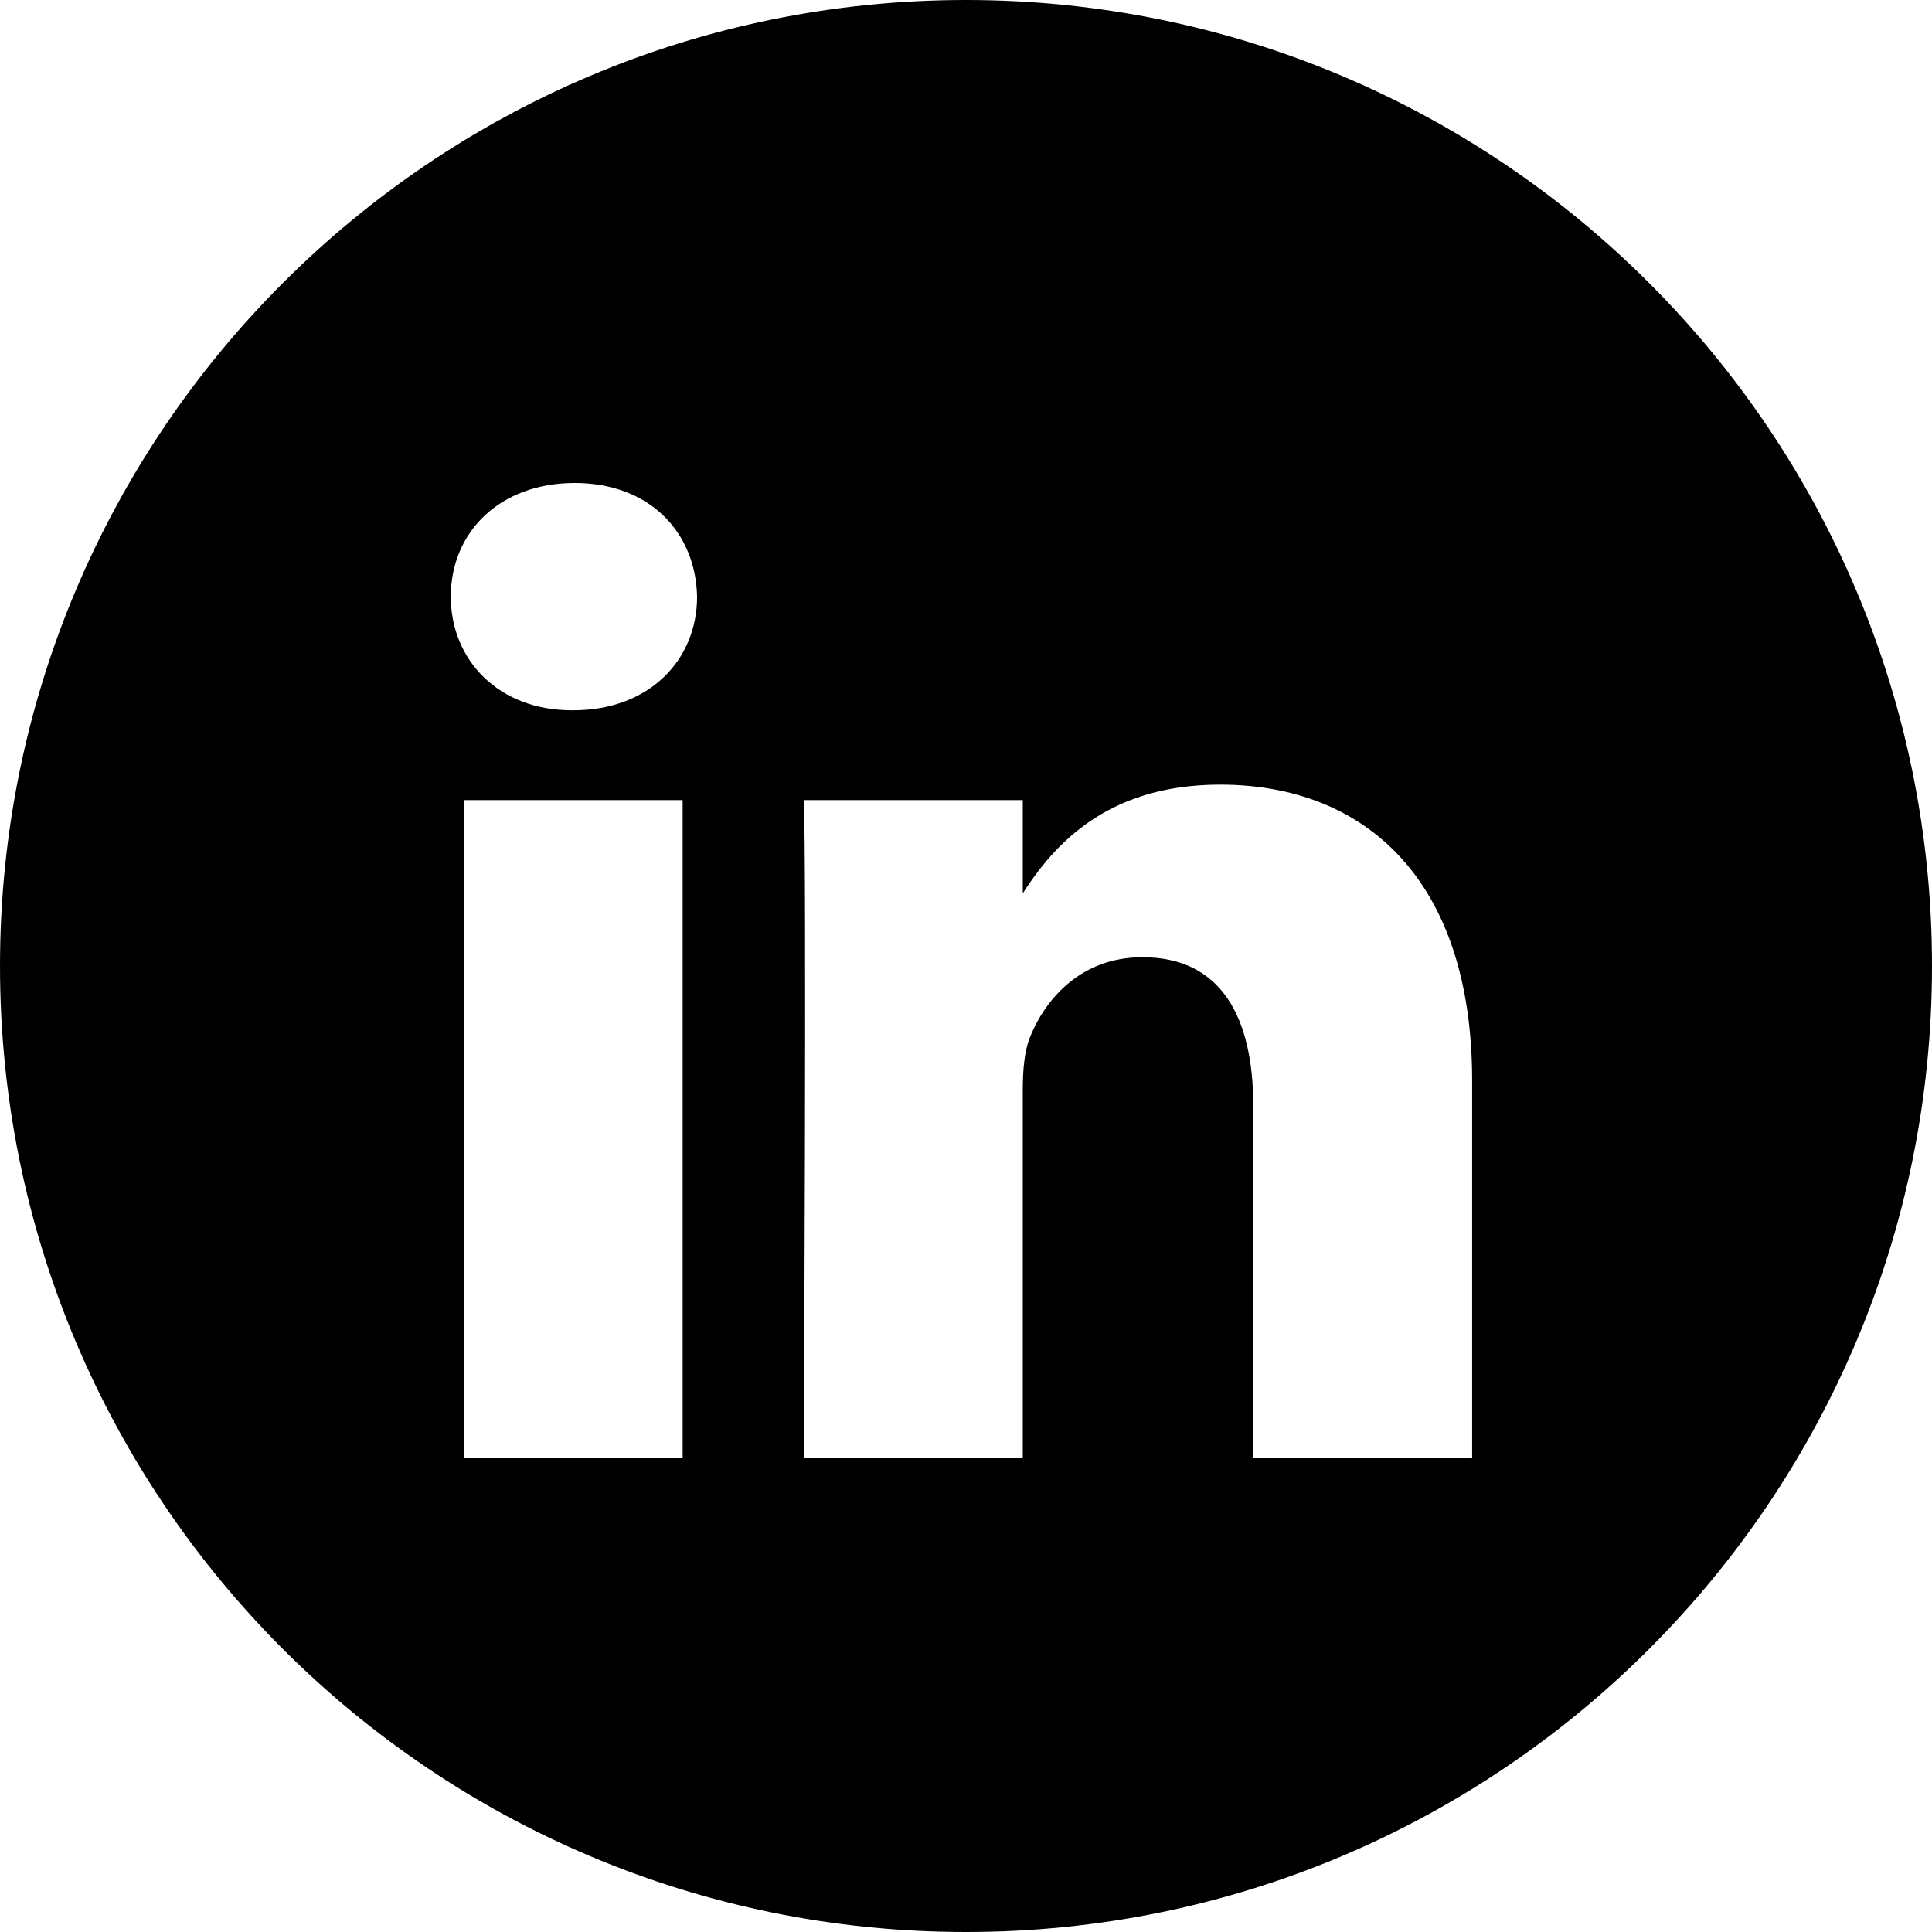
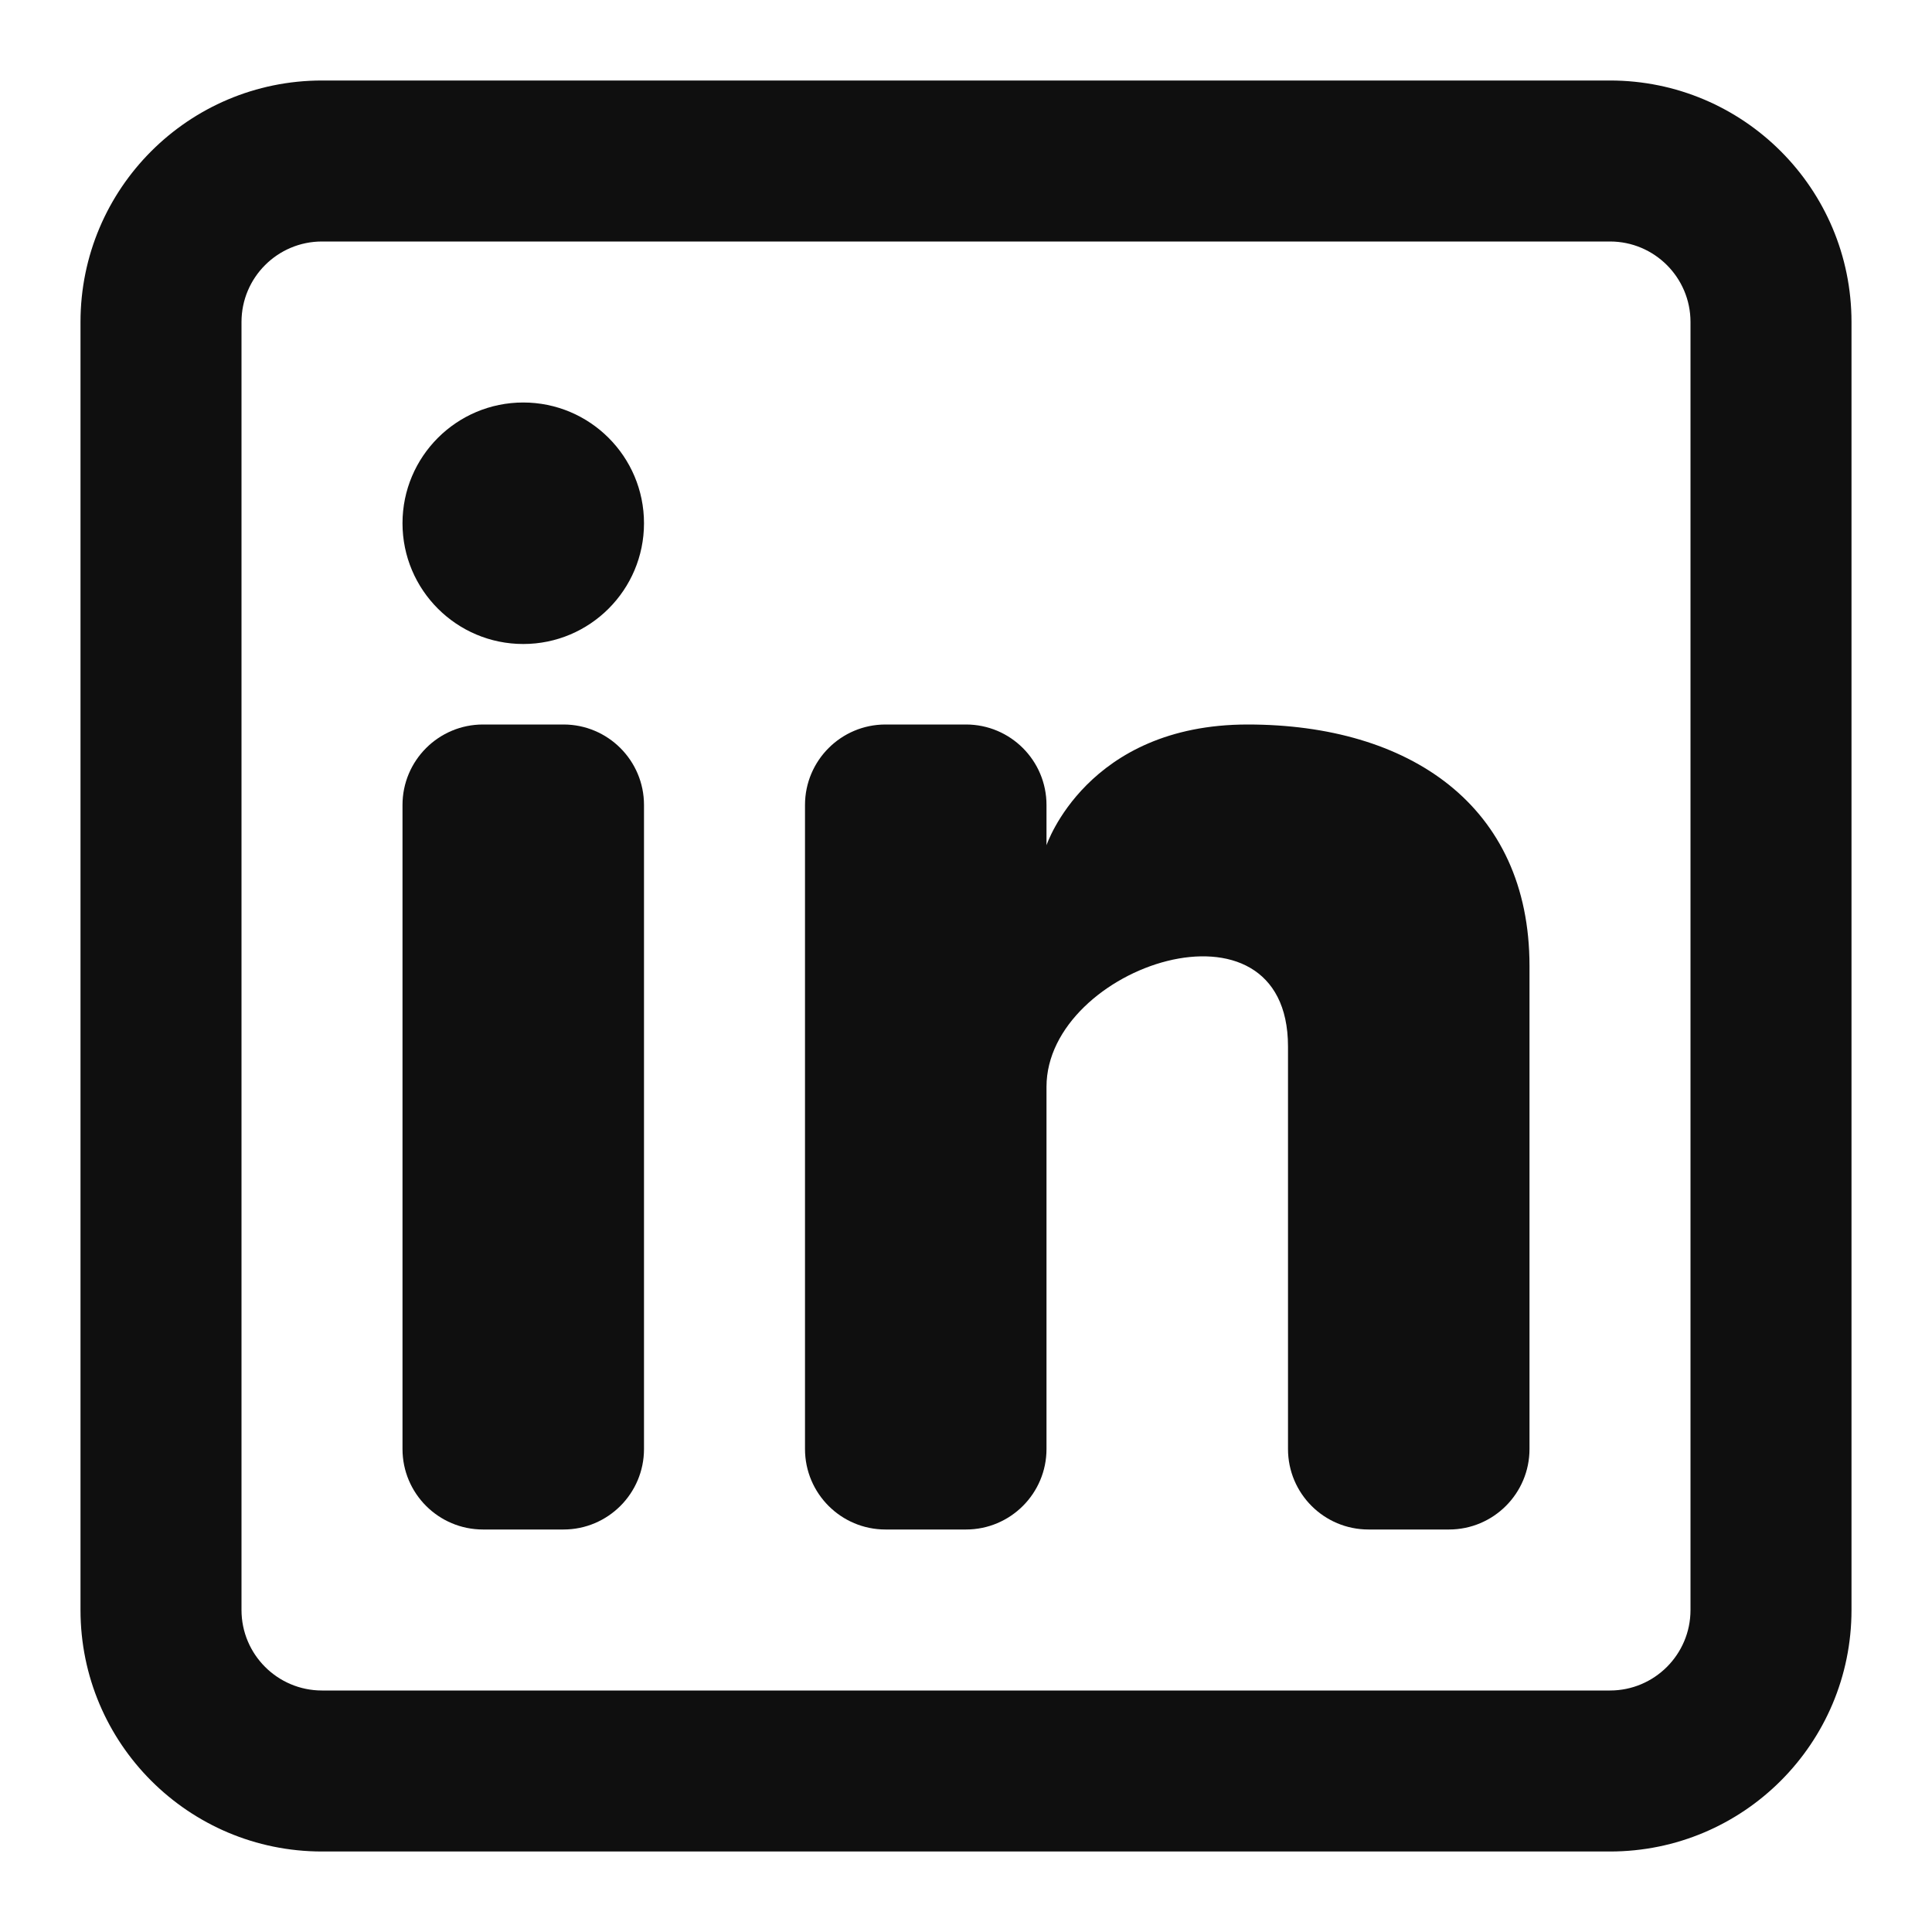
- <svg xmlns="http://www.w3.org/2000/svg" width="48" height="48" viewBox="0 0 48 48" fill="none">
-   <path fill-rule="evenodd" clip-rule="evenodd" d="M0 24C0 10.745 10.745 0 24 0C37.255 0 48 10.745 48 24C48 37.255 37.255 48 24 48C10.745 48 0 37.255 0 24ZM16.96 19.878H11.522V36.22H16.96V19.878ZM17.319 14.823C17.284 13.22 16.138 12 14.277 12C12.416 12 11.2 13.22 11.2 14.823C11.2 16.392 12.38 17.647 14.206 17.647H14.241C16.138 17.647 17.319 16.392 17.319 14.823ZM36.575 26.85C36.575 21.83 33.892 19.494 30.313 19.494C27.425 19.494 26.133 21.08 25.411 22.193V19.878H19.971C20.043 21.412 19.971 36.22 19.971 36.22H25.411V27.093C25.411 26.605 25.446 26.118 25.59 25.768C25.983 24.792 26.878 23.782 28.381 23.782C30.349 23.782 31.137 25.281 31.137 27.477V36.22H36.575L36.575 26.85Z" fill="black" />
+ <svg xmlns="http://www.w3.org/2000/svg" width="800px" height="800px" viewBox="0 0 24 24" fill="none">
+   <path d="M6.5 8C7.328 8 8 7.328 8 6.5C8 5.672 7.328 5 6.5 5C5.672 5 5 5.672 5 6.5C5 7.328 5.672 8 6.5 8Z" fill="#0F0F0F" />
+   <path d="M5 10C5 9.448 5.448 9 6 9H7C7.552 9 8 9.448 8 10V18C8 18.552 7.552 19 7 19H6C5.448 19 5 18.552 5 18V10Z" fill="#0F0F0F" />
+   <path d="M11 19H12C12.552 19 13 18.552 13 18V13.5C13 12 16 11 16 13V18C16 18.553 16.448 19 17 19H18C18.552 19 19 18.552 19 18V12C19 10 17.5 9 15.5 9C13.5 9 13 10.5 13 10.5V10C13 9.448 12.552 9 12 9H11C10.448 9 10 9.448 10 10V18C10 18.552 10.448 19 11 19Z" fill="#0F0F0F" />
+   <path fill-rule="evenodd" clip-rule="evenodd" d="M20 1C21.657 1 23 2.343 23 4V20C23 21.657 21.657 23 20 23H4C2.343 23 1 21.657 1 20V4C1 2.343 2.343 1 4 1H20ZM20 3C20.552 3 21 3.448 21 4V20C21 20.552 20.552 21 20 21H4C3.448 21 3 20.552 3 20V4C3 3.448 3.448 3 4 3H20Z" fill="#0F0F0F" />
</svg>
